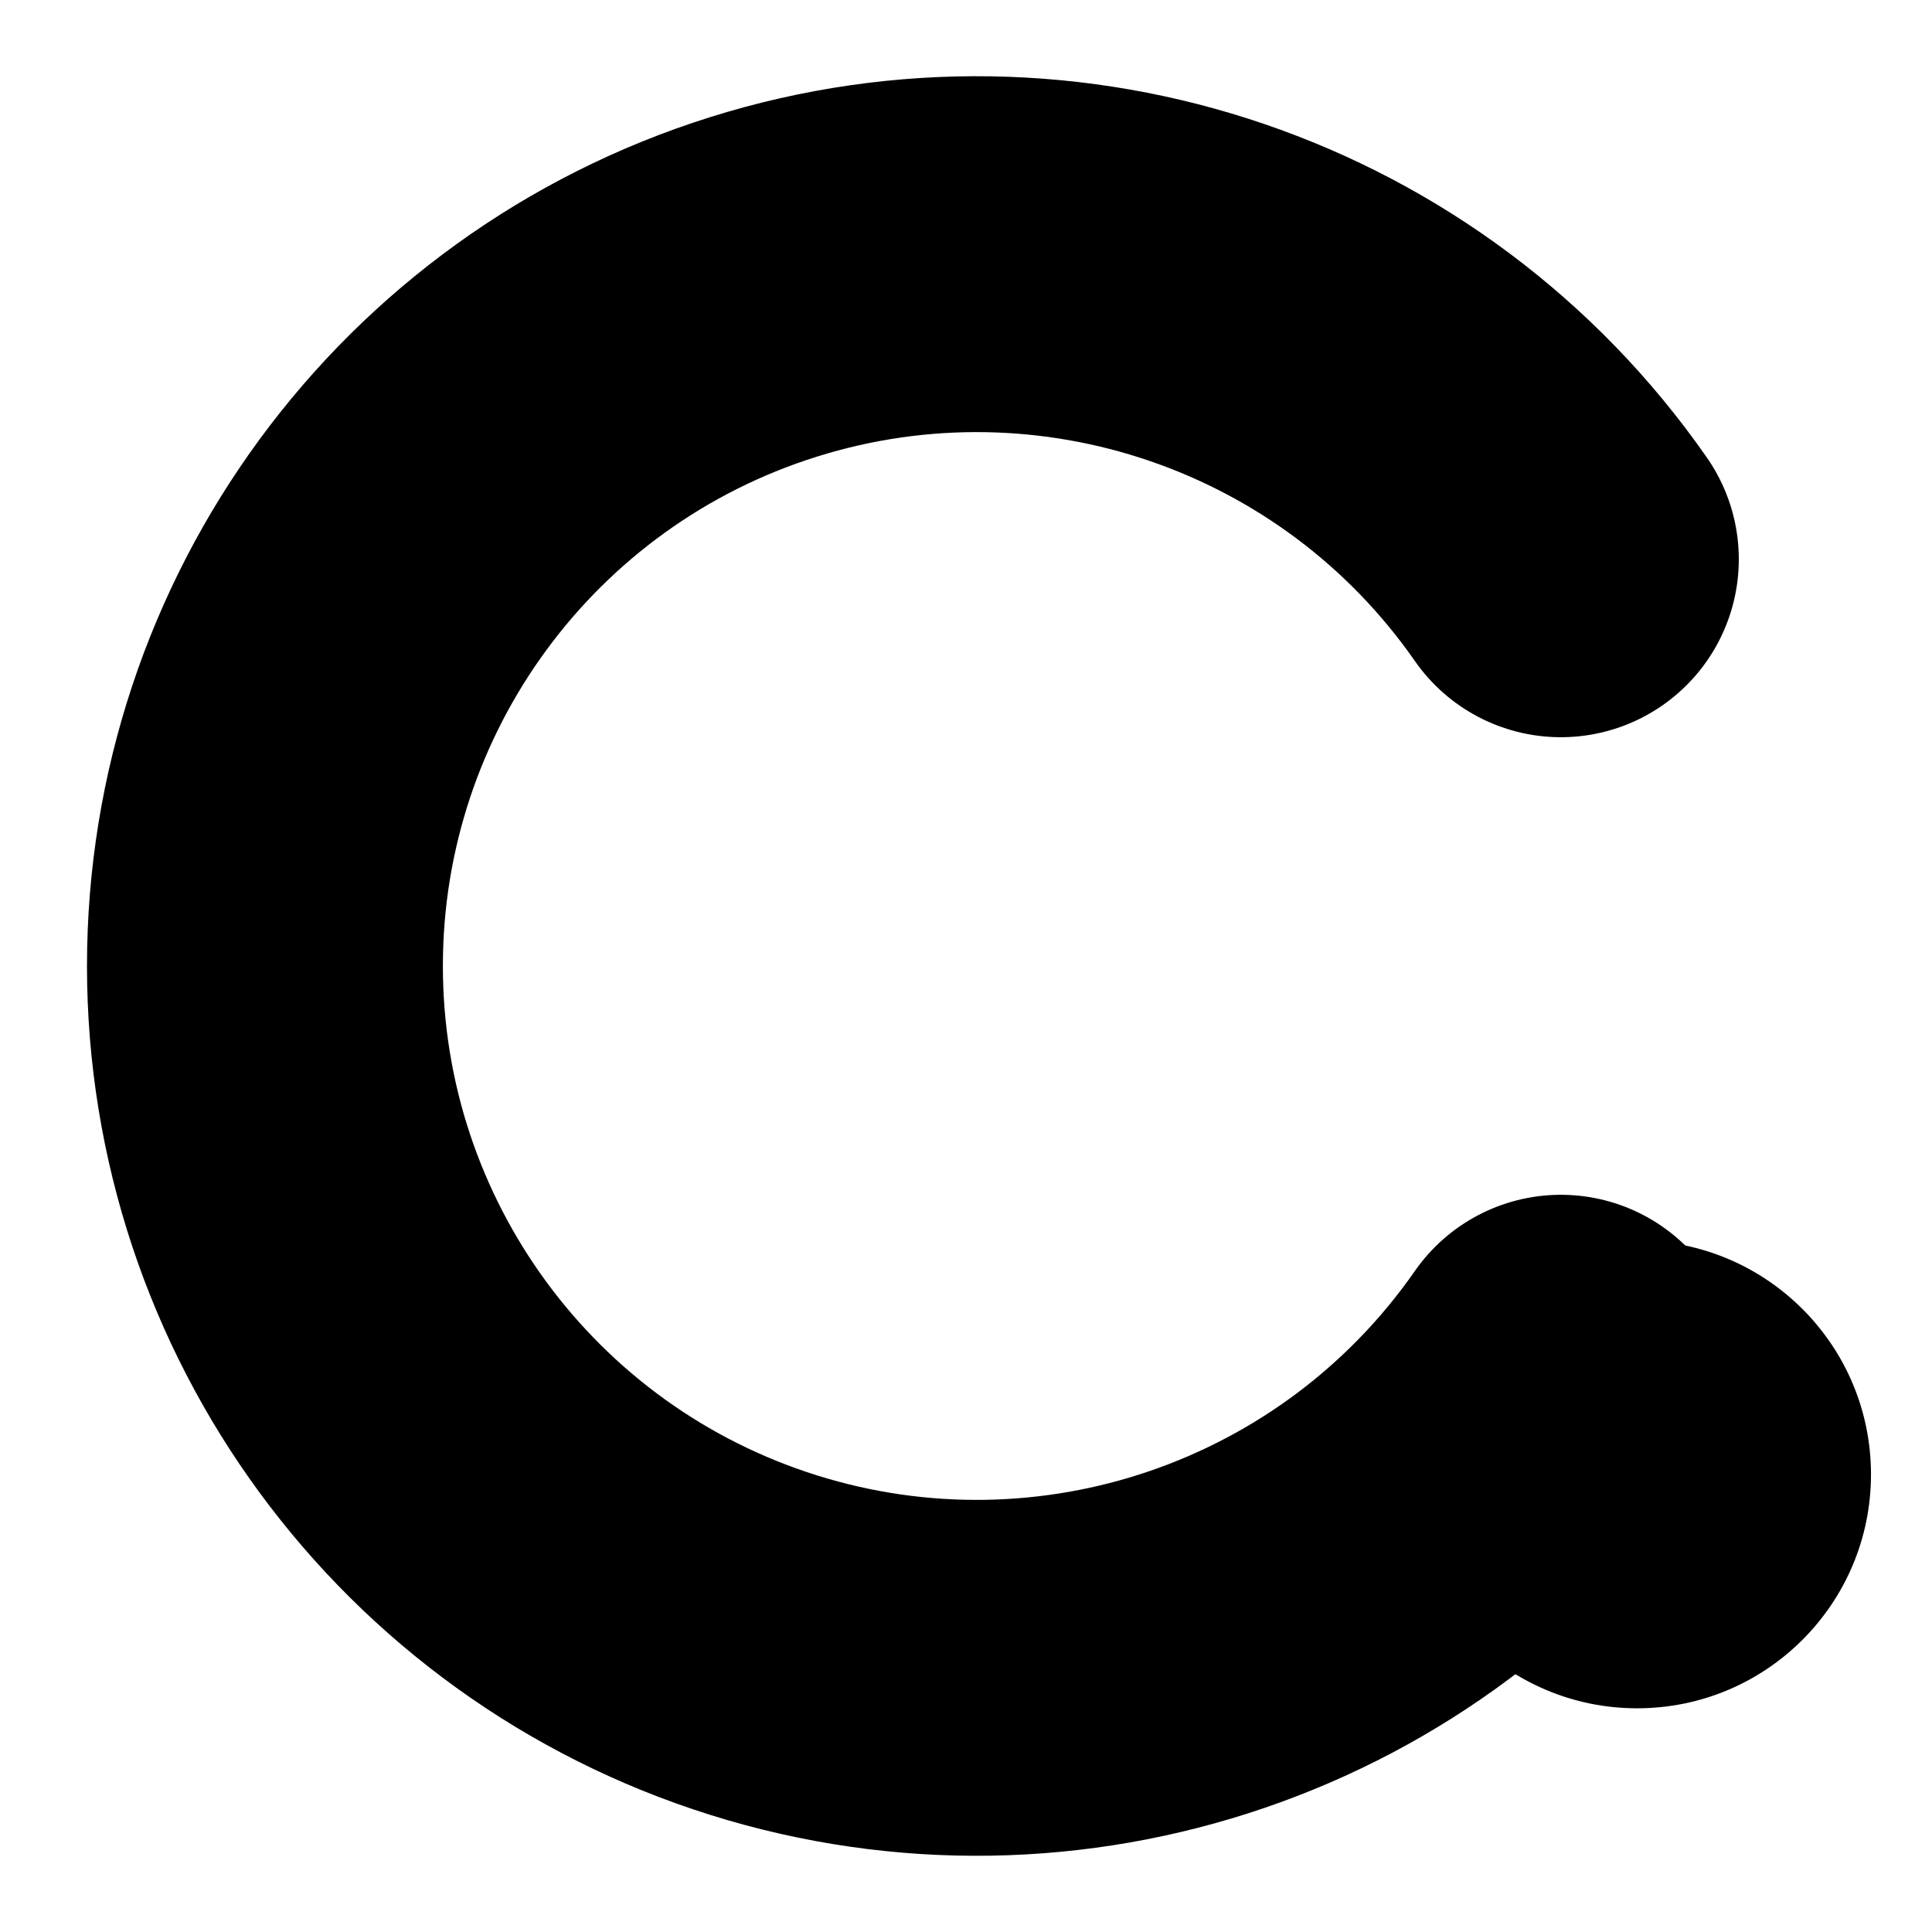
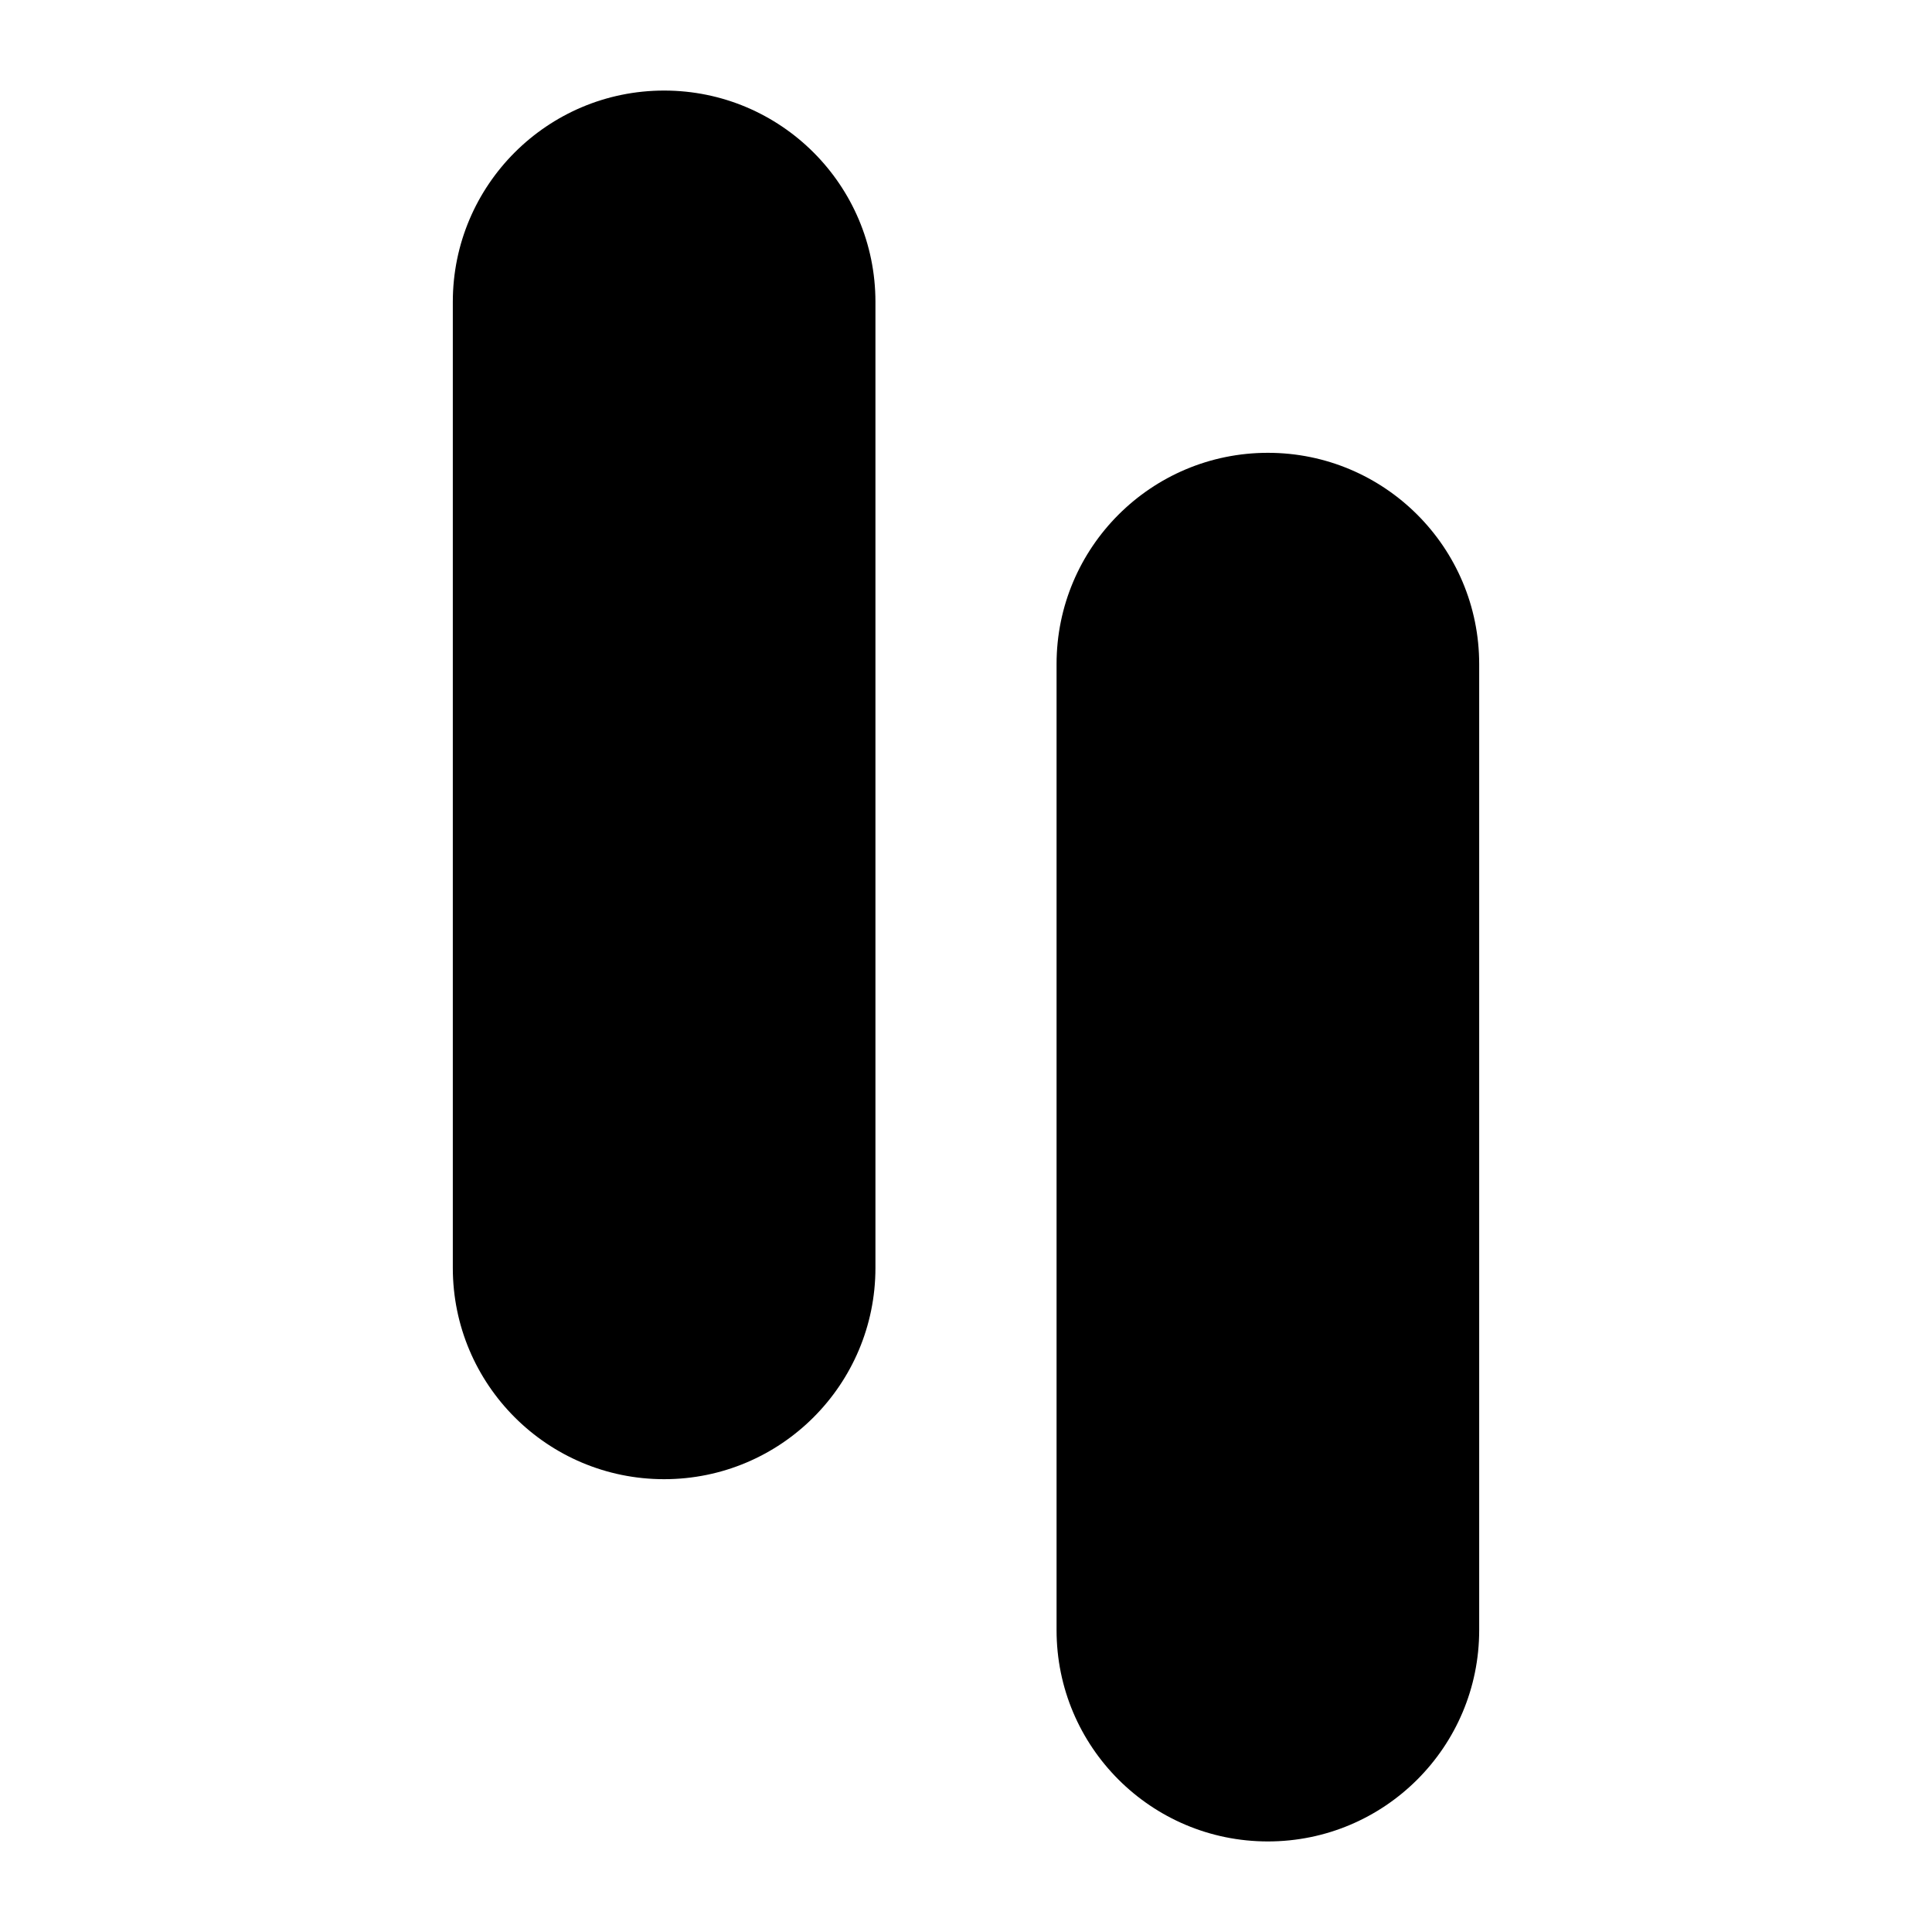
- <svg xmlns="http://www.w3.org/2000/svg" viewBox="13.3 13 38 38">
-   <path d="M44 24a14 14 0 1 0 0 16" fill="none" stroke="#000" stroke-width="7" stroke-linecap="round" />
-   <circle cx="45.5" cy="42" r="4.6" fill="#000" />
+ <svg xmlns="http://www.w3.org/2000/svg" viewBox="18 19 64 64">
+   <rect x="33" y="22" width="14" height="46" rx="7" fill="#000" />
+   <rect x="53" y="34" width="14" height="46" rx="7" fill="#000" />
</svg>
